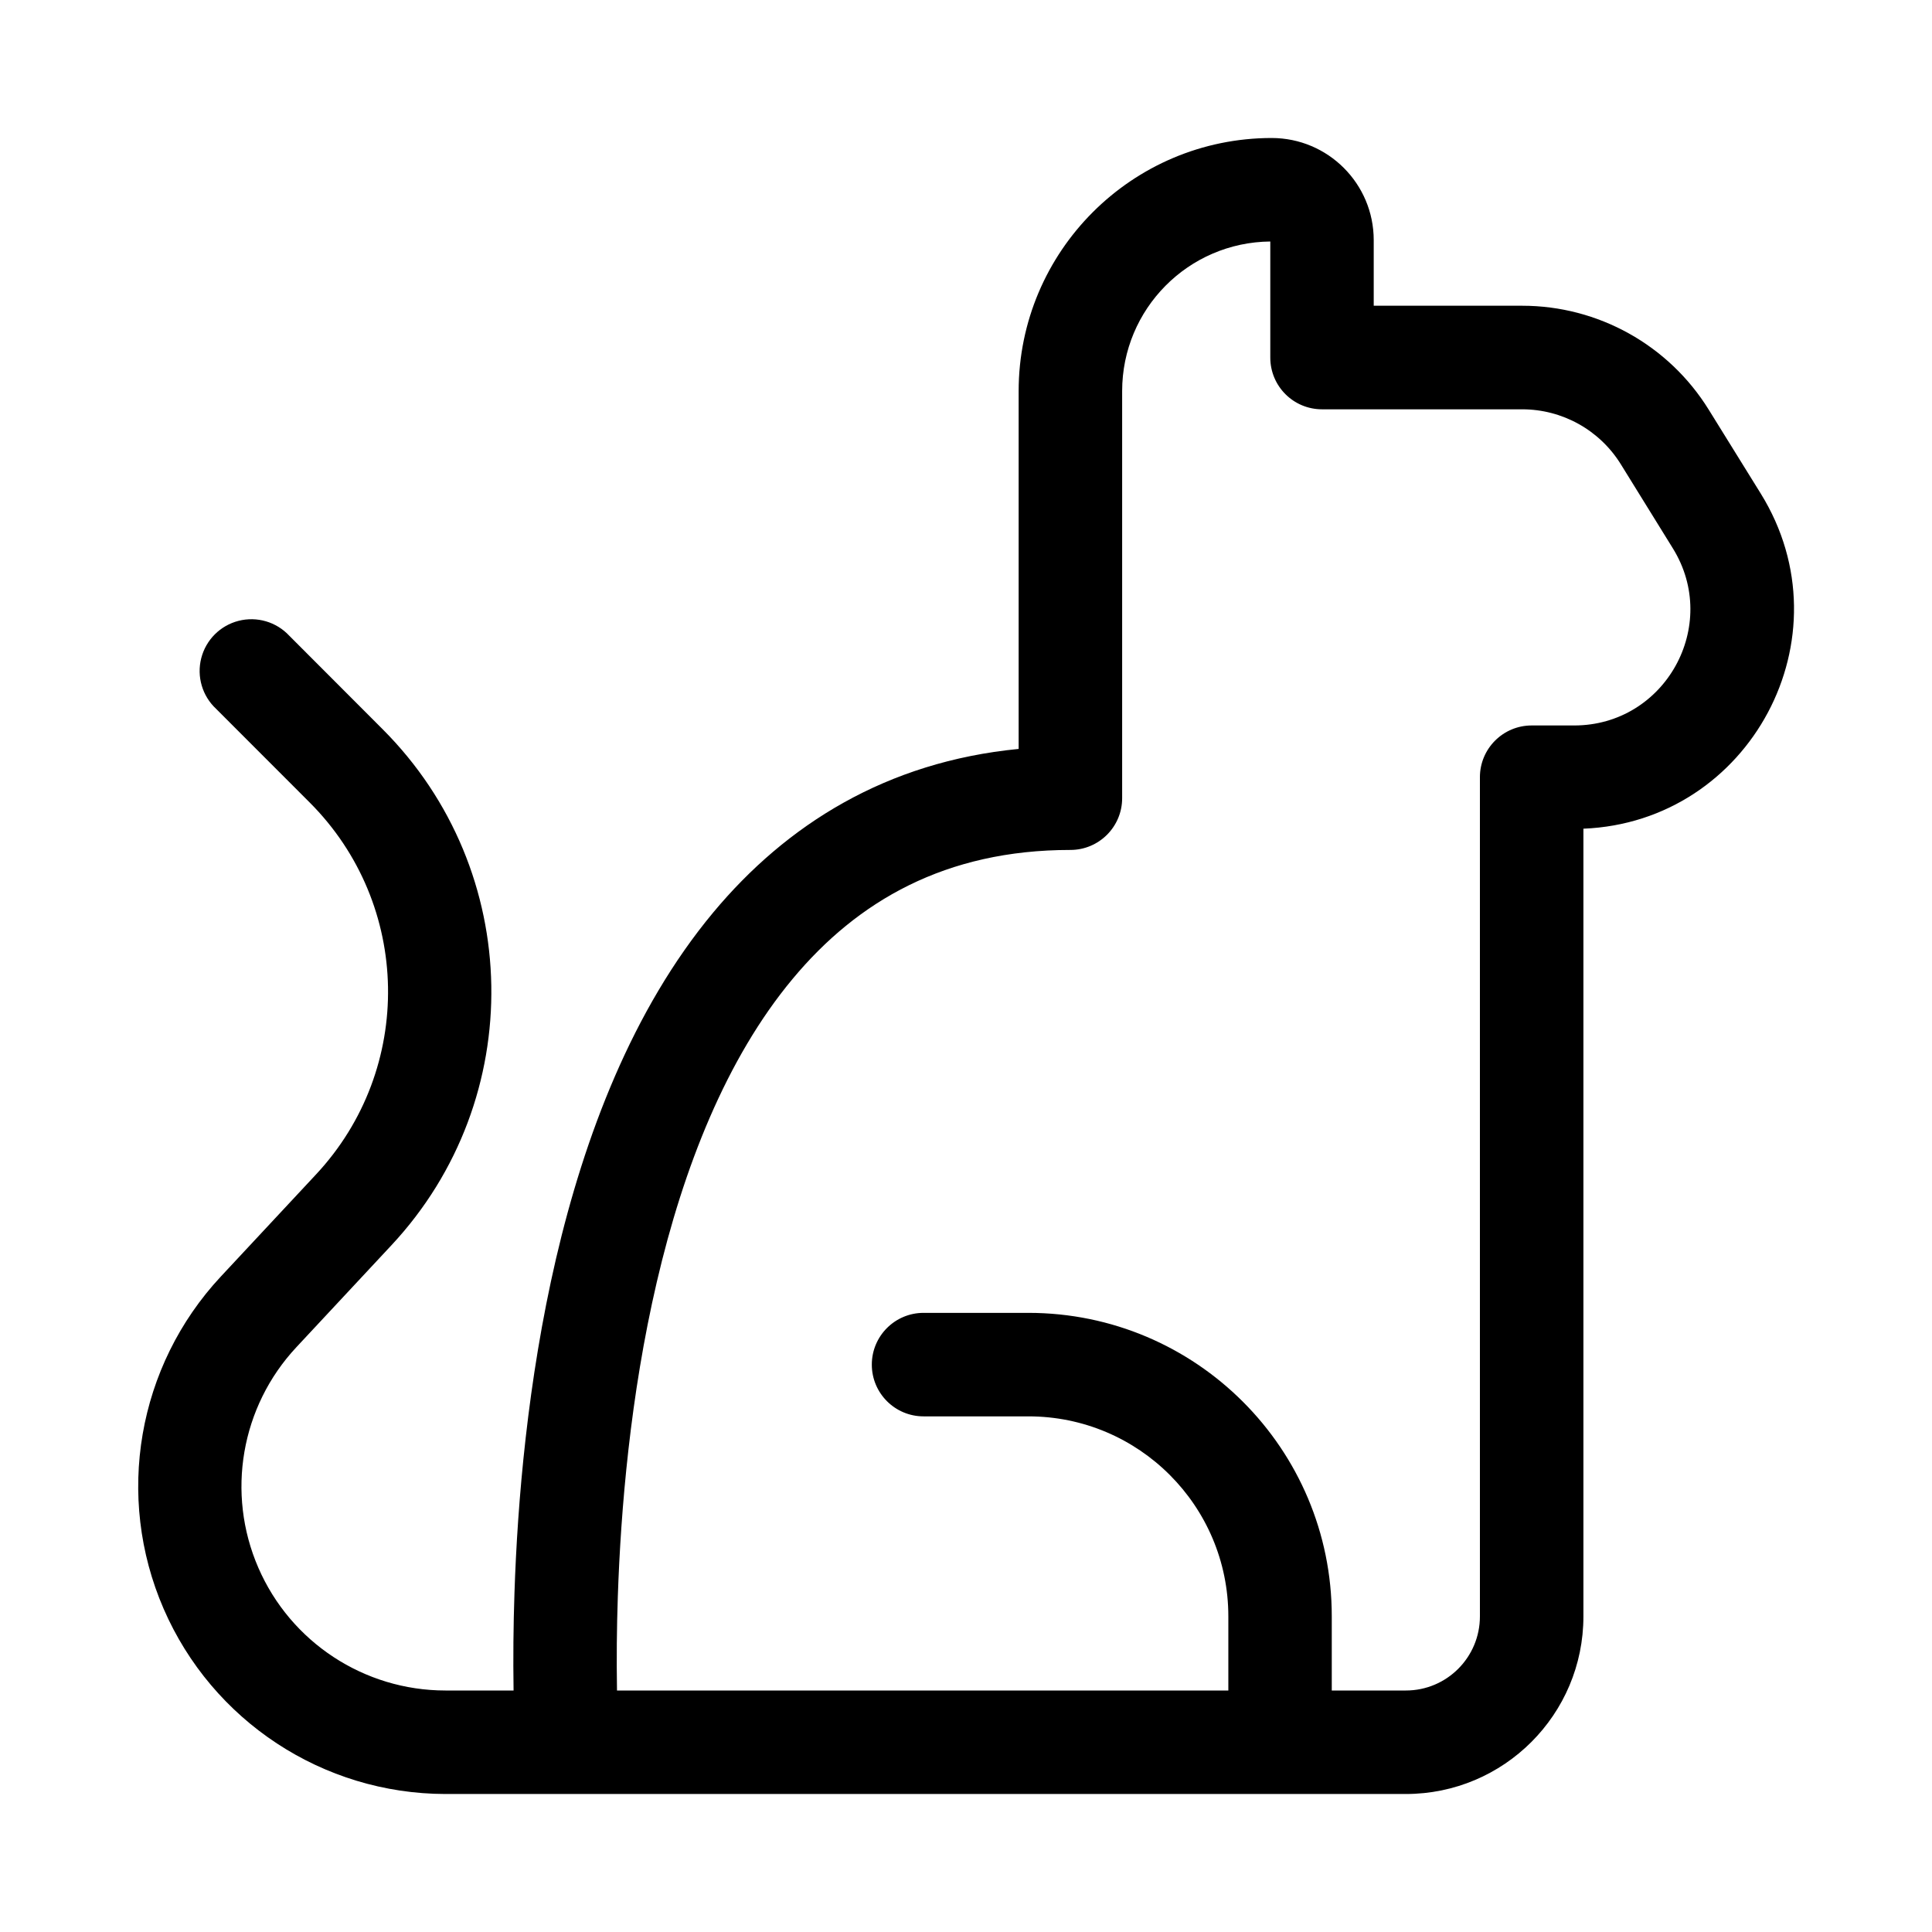
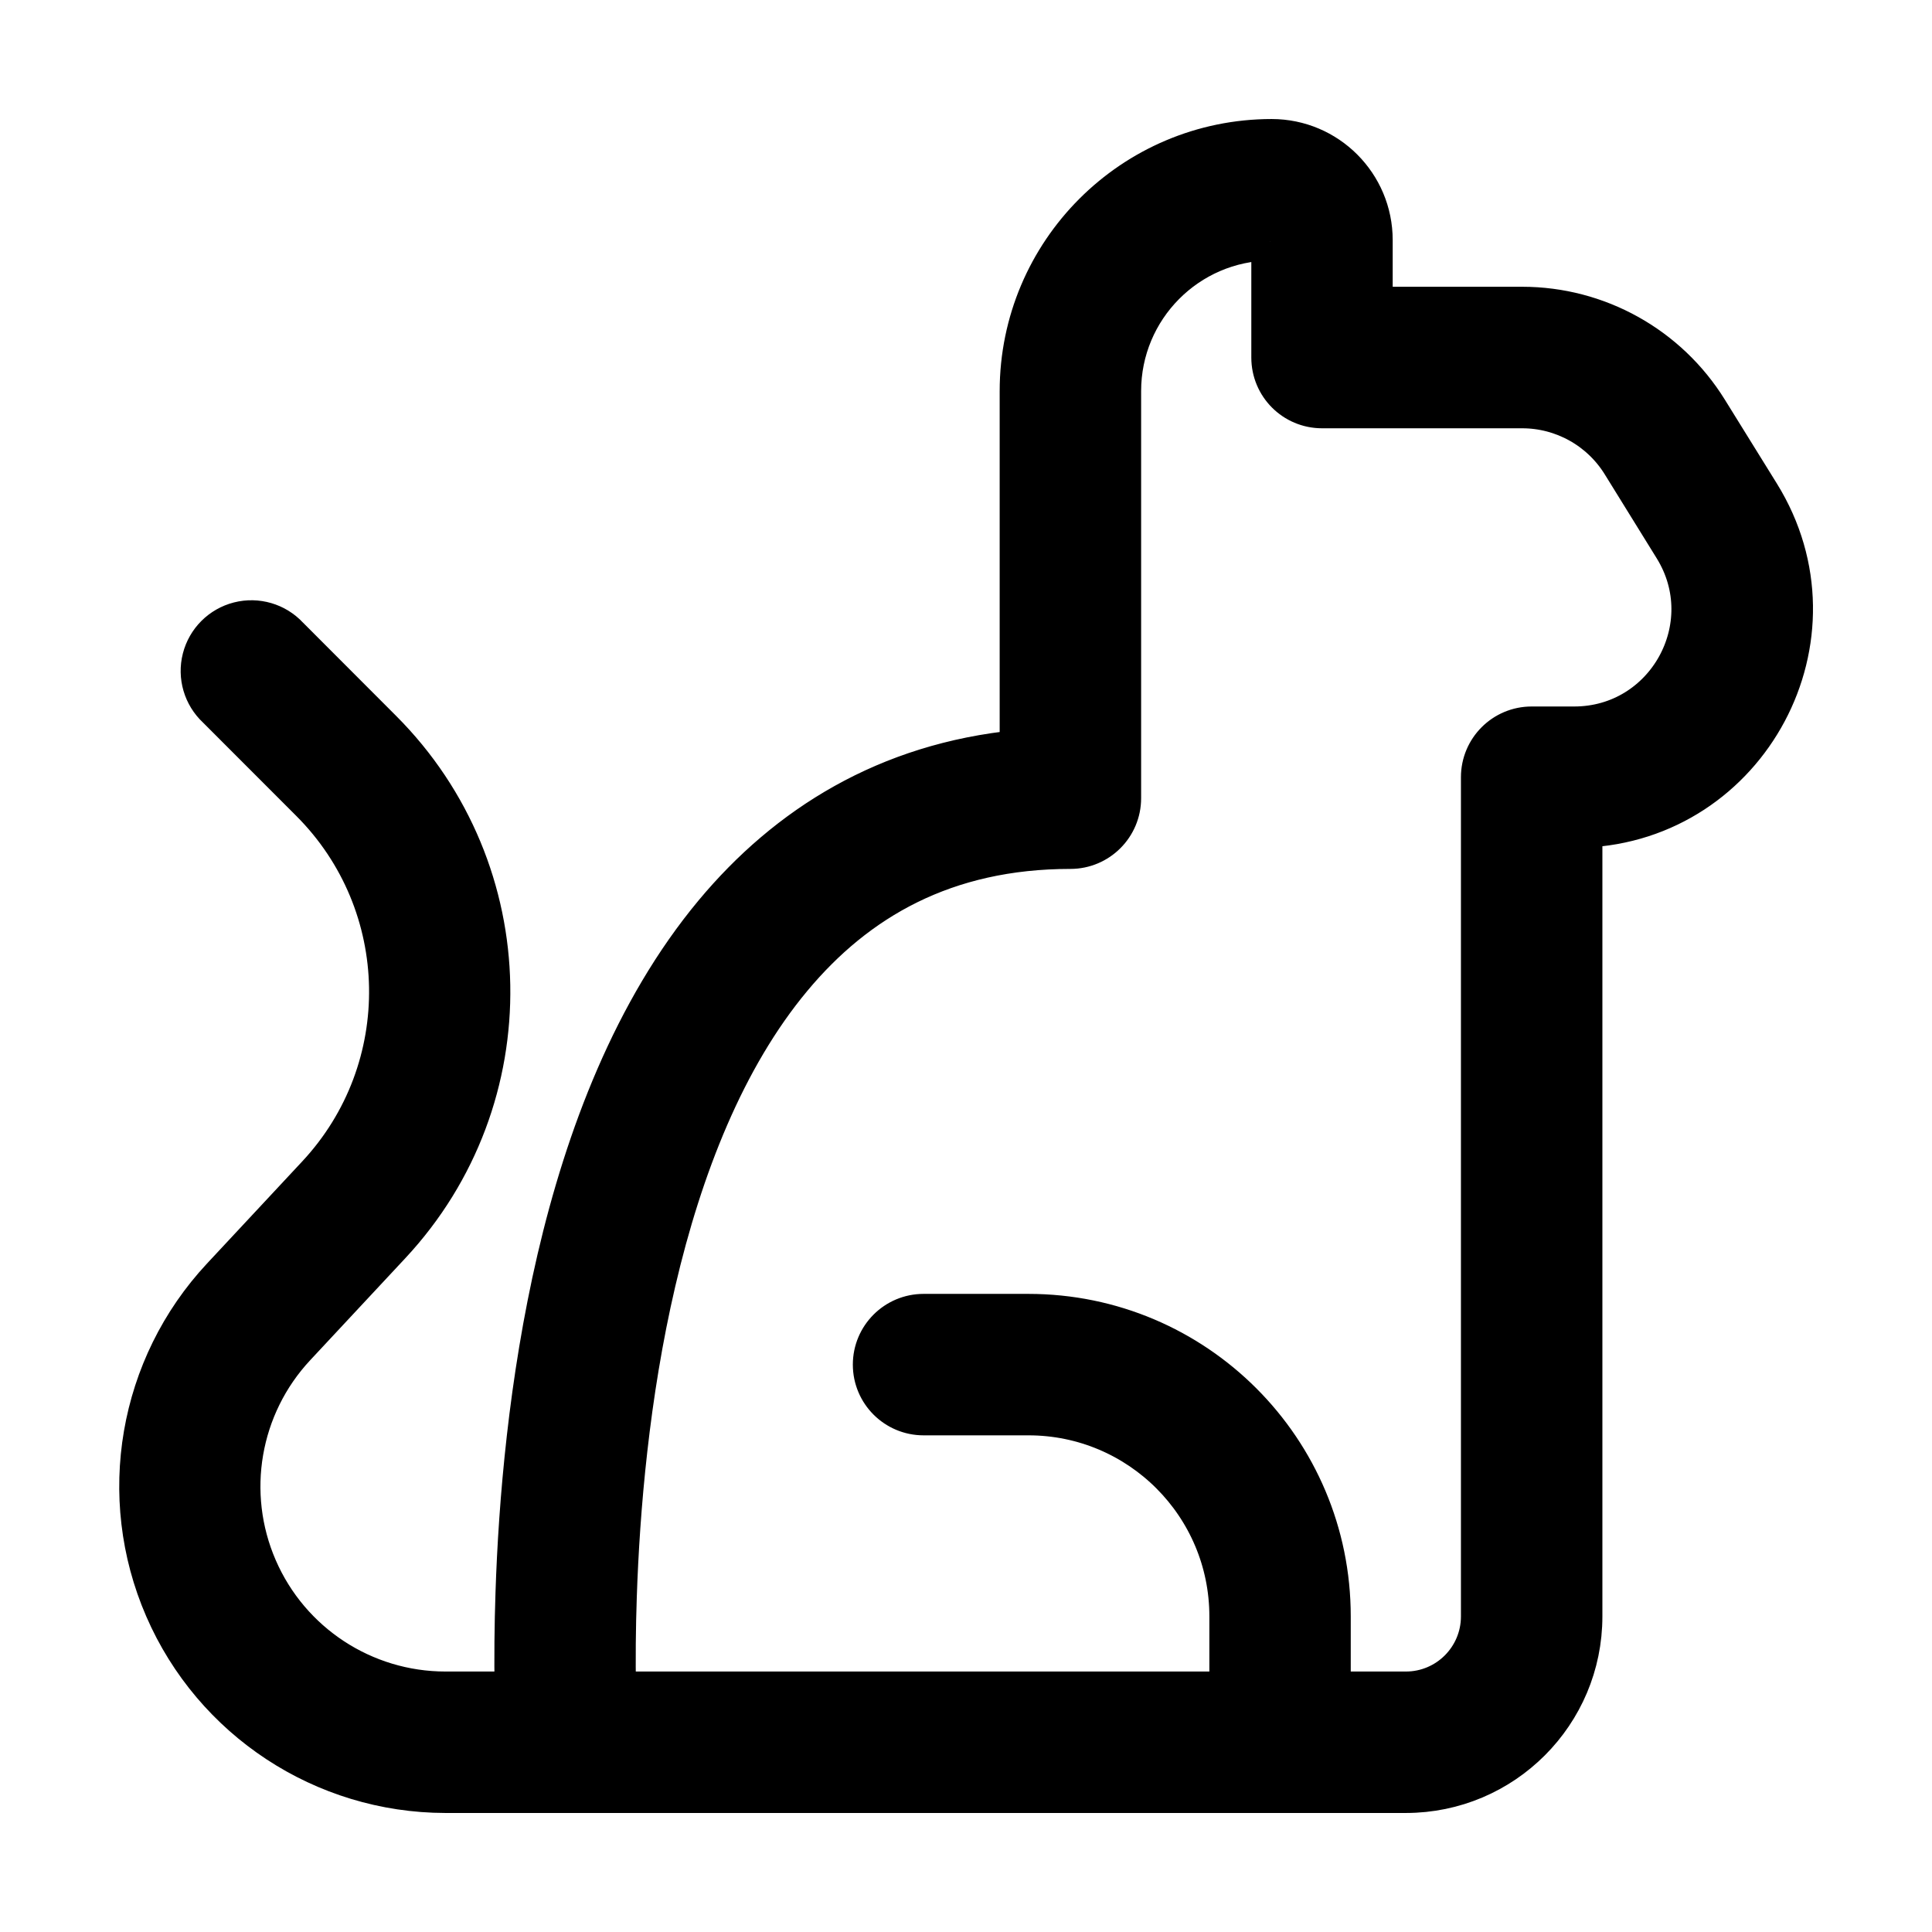
<svg xmlns="http://www.w3.org/2000/svg" viewBox="0 0 28 28" width="128" height="128">
-   <path fill="currentColor" d="M8.523 26h11.852a2.574 2.574 0 0 0 2.573-2.574V12.01c2.413-.096 3.86-2.775 2.57-4.857l-.754-1.216a3.18 3.18 0 0 0-2.703-1.506h-2.152V3.48A1.48 1.48 0 0 0 18.43 2a3.67 3.67 0 0 0-3.667 3.669v5.185c-1.917.187-3.364 1.095-4.427 2.371c-1.174 1.41-1.865 3.248-2.277 5.013c-.413 1.775-.56 3.538-.603 4.85a29 29 0 0 0-.013 1.412h-.988a2.957 2.957 0 0 1-2.16-4.975l1.38-1.48a5.383 5.383 0 0 0-.13-7.477L4.192 9.213a.75.75 0 1 0-1.06 1.06l1.355 1.356a3.88 3.88 0 0 1 .093 5.392l-1.38 1.48A4.459 4.459 0 0 0 6.454 26zM18.41 3.5v1.682c0 .415.335.75.75.75h2.9c.583 0 1.123.301 1.43.796l.753 1.217c.695 1.12-.11 2.569-1.429 2.569h-.616a.75.75 0 0 0-.75.75v12.162c0 .593-.48 1.074-1.073 1.074h-1.074v-1.074a4.397 4.397 0 0 0-4.396-4.399h-1.52a.75.75 0 0 0 0 1.5h1.52c1.6 0 2.897 1.298 2.897 2.899V24.5h-8.86a27 27 0 0 1 .012-1.363c.042-1.254.181-2.912.565-4.558c.386-1.655 1.006-3.238 1.969-4.393c.94-1.129 2.217-1.868 4.025-1.868a.75.75 0 0 0 .75-.75v-5.9c0-1.19.959-2.157 2.147-2.168" />
+   <path fill="currentColor" stroke="currentColor" stroke-width="0.55" stroke-linejoin="round" d="M8.523 26h11.852a2.574 2.574 0 0 0 2.573-2.574V12.01c2.413-.096 3.86-2.775 2.57-4.857l-.754-1.216a3.18 3.18 0 0 0-2.703-1.506h-2.152V3.48A1.48 1.48 0 0 0 18.43 2a3.67 3.67 0 0 0-3.667 3.669v5.185c-1.917.187-3.364 1.095-4.427 2.371c-1.174 1.41-1.865 3.248-2.277 5.013c-.413 1.775-.56 3.538-.603 4.85a29 29 0 0 0-.013 1.412h-.988a2.957 2.957 0 0 1-2.16-4.975l1.38-1.48a5.383 5.383 0 0 0-.13-7.477L4.192 9.213a.75.75 0 1 0-1.06 1.06l1.355 1.356a3.88 3.88 0 0 1 .093 5.392l-1.38 1.48A4.459 4.459 0 0 0 6.454 26zM18.41 3.5v1.682c0 .415.335.75.75.75h2.9c.583 0 1.123.301 1.43.796l.753 1.217c.695 1.12-.11 2.569-1.429 2.569h-.616a.75.75 0 0 0-.75.75v12.162c0 .593-.48 1.074-1.073 1.074h-1.074v-1.074a4.397 4.397 0 0 0-4.396-4.399h-1.52a.75.75 0 0 0 0 1.5h1.52c1.6 0 2.897 1.298 2.897 2.899V24.5h-8.86a27 27 0 0 1 .012-1.363c.042-1.254.181-2.912.565-4.558c.386-1.655 1.006-3.238 1.969-4.393c.94-1.129 2.217-1.868 4.025-1.868a.75.75 0 0 0 .75-.75v-5.9c0-1.19.959-2.157 2.147-2.168" />
</svg>
